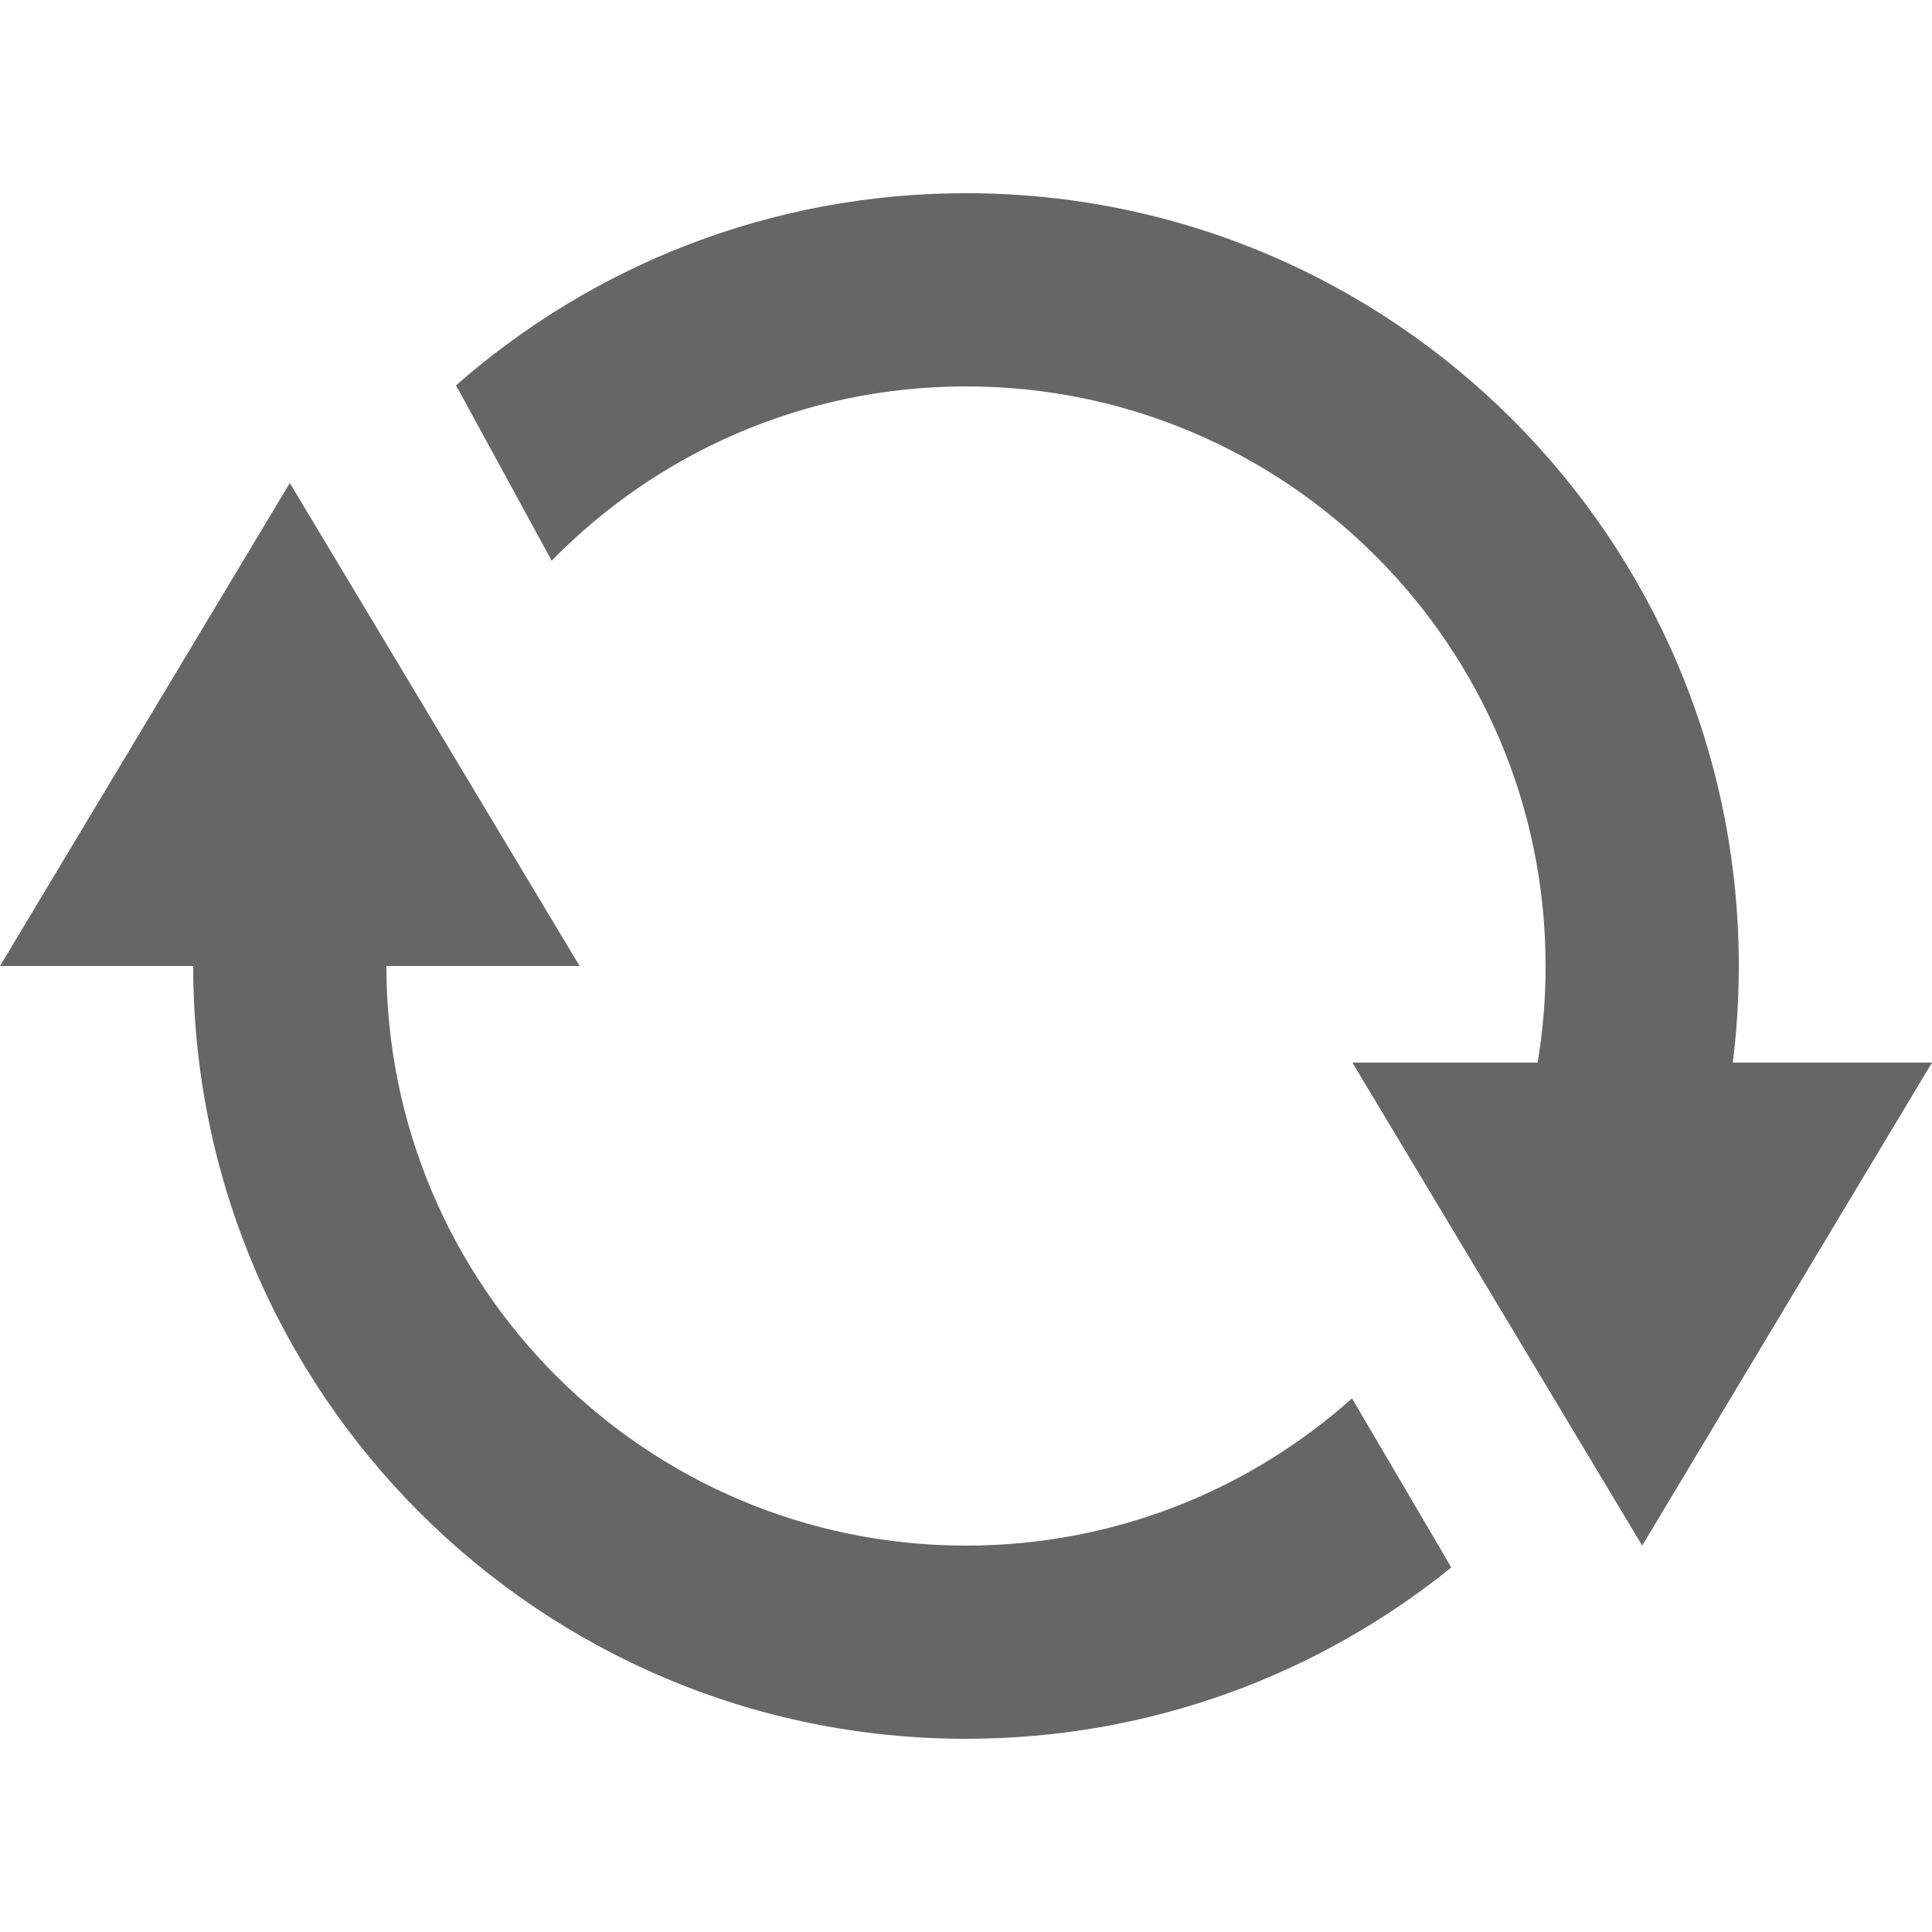
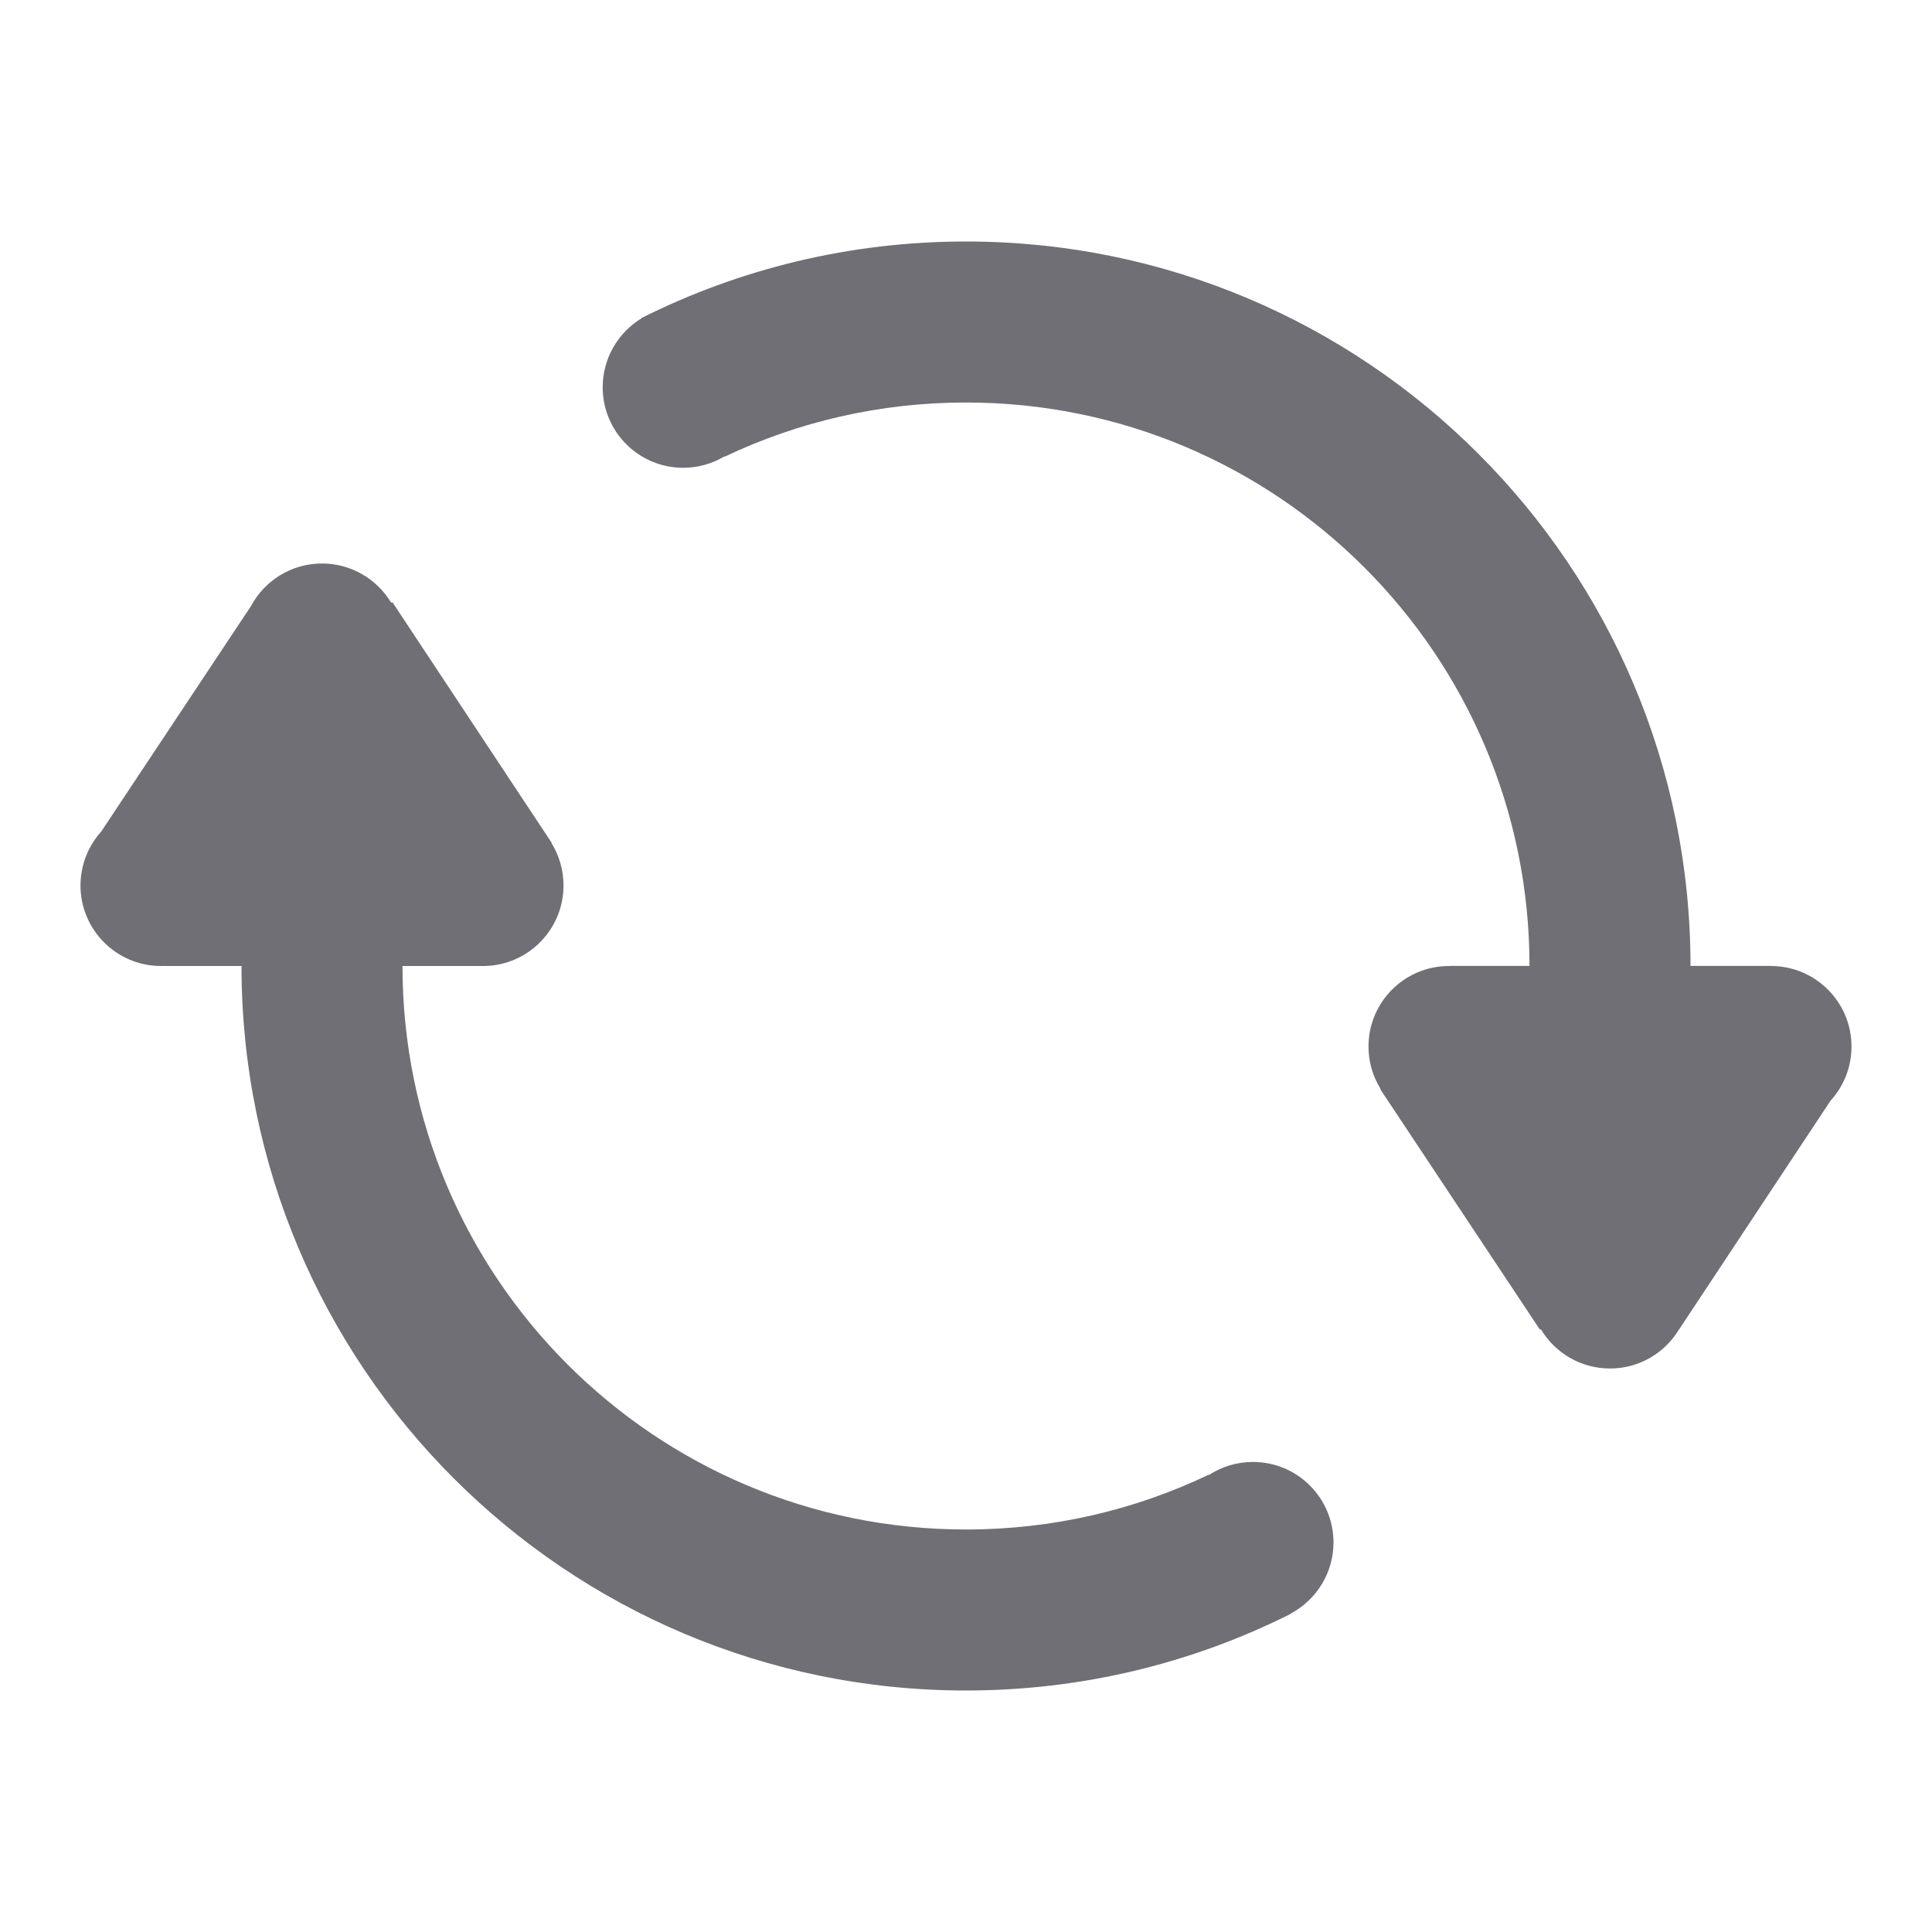
- <svg xmlns="http://www.w3.org/2000/svg" width="20px" height="20px" viewBox="0 0 20 20" version="1.1">
+ <svg xmlns="http://www.w3.org/2000/svg" width="24px" height="24px" viewBox="0 0 24 24" version="1.1">
  <defs />
-   <g id="Assets" stroke="none" stroke-width="1" fill="none" fill-rule="evenodd">
-     <g id="Sync">
-       <path d="M2,10 C2,14.418 5.582,18 10,18 C11.903,18 13.65,17.336 15.024,16.226 L15.024,16.226 L13.996,14.476 C12.935,15.424 11.535,16 10,16 C6.686,16 4,13.314 4,10 L2,10 L2,10 Z M4.721,3.989 C6.13,2.751 7.977,2 10,2 C14.418,2 18,5.582 18,10 C18,10.339 17.979,10.672 17.938,11 L15.917,11 C15.972,10.675 16,10.341 16,10 C16,6.686 13.314,4 10,4 C8.32,4 6.8,4.691 5.711,5.804 L4.721,3.989 L4.721,3.989 Z M14,11 L20,11 L17,16 L14,11 Z M6,10 L0,10 L3,5 L6,10 Z" id="刷新" fill="#666666" />
-       <path d="M0,0 L1,0 L1,1 L0,1 L0,0 Z M19,19 L20,19 L20,20 L19,20 L19,19 Z" id="点" opacity="0" fill="#D8D8D8" />
+   <g id="新界面icon" stroke="none" stroke-width="1" fill="none" fill-rule="evenodd">
+     <g id="同步_24" fill="#6F6F75">
+       <path d="M15.018,18.323 L15.016,18.319 C14.102,18.756 13.08,19 12,19 C8.134,19 5,15.866 5,12 L6.022,12 L6.022,12 C6.564,11.988 7,11.545 7,11 C7,10.808 6.946,10.628 6.852,10.475 L6.854,10.471 L4.877,7.484 L4.857,7.484 C4.682,7.194 4.363,7 4,7 C3.618,7 3.286,7.214 3.117,7.53 L1.256,10.332 C1.097,10.509 1,10.743 1,11 C1,11.552 1.448,12 2,12 C2.013,12 2.025,12 2.038,11.999 L2.038,12 L3,12 C3,16.971 7.029,21 12,21 C13.452,21 14.823,20.656 16.037,20.046 L16.036,20.043 C16.35,19.875 16.565,19.543 16.565,19.161 C16.565,18.608 16.117,18.161 15.565,18.161 C15.363,18.161 15.175,18.22 15.018,18.323 Z M9,5.669 L9.002,5.673 C9.911,5.241 10.927,5 12,5 C15.866,5 19,8.134 19,11.999 L18.019,11.999 L18.018,12 C18.012,12 18.006,12 18,12 C17.448,12 17,12.448 17,13 C17,13.192 17.054,13.371 17.148,13.523 L17.145,13.529 L19.128,16.515 L19.143,16.515 C19.318,16.806 19.636,17 20,17 C20.364,17 20.682,16.806 20.857,16.515 L20.858,16.515 L22.739,13.674 C22.901,13.496 23,13.26 23,13 C23,12.449 22.554,12.002 22.003,12 L22.002,11.999 L21,11.999 C21,7.029 16.97,3 12,3 C10.551,3 9.181,3.343 7.968,3.951 L7.97,3.954 C7.68,4.13 7.487,4.448 7.487,4.811 C7.487,5.363 7.934,5.811 8.487,5.811 C8.674,5.811 8.85,5.759 9,5.669 Z" id="icon_同步" />
    </g>
  </g>
</svg>
